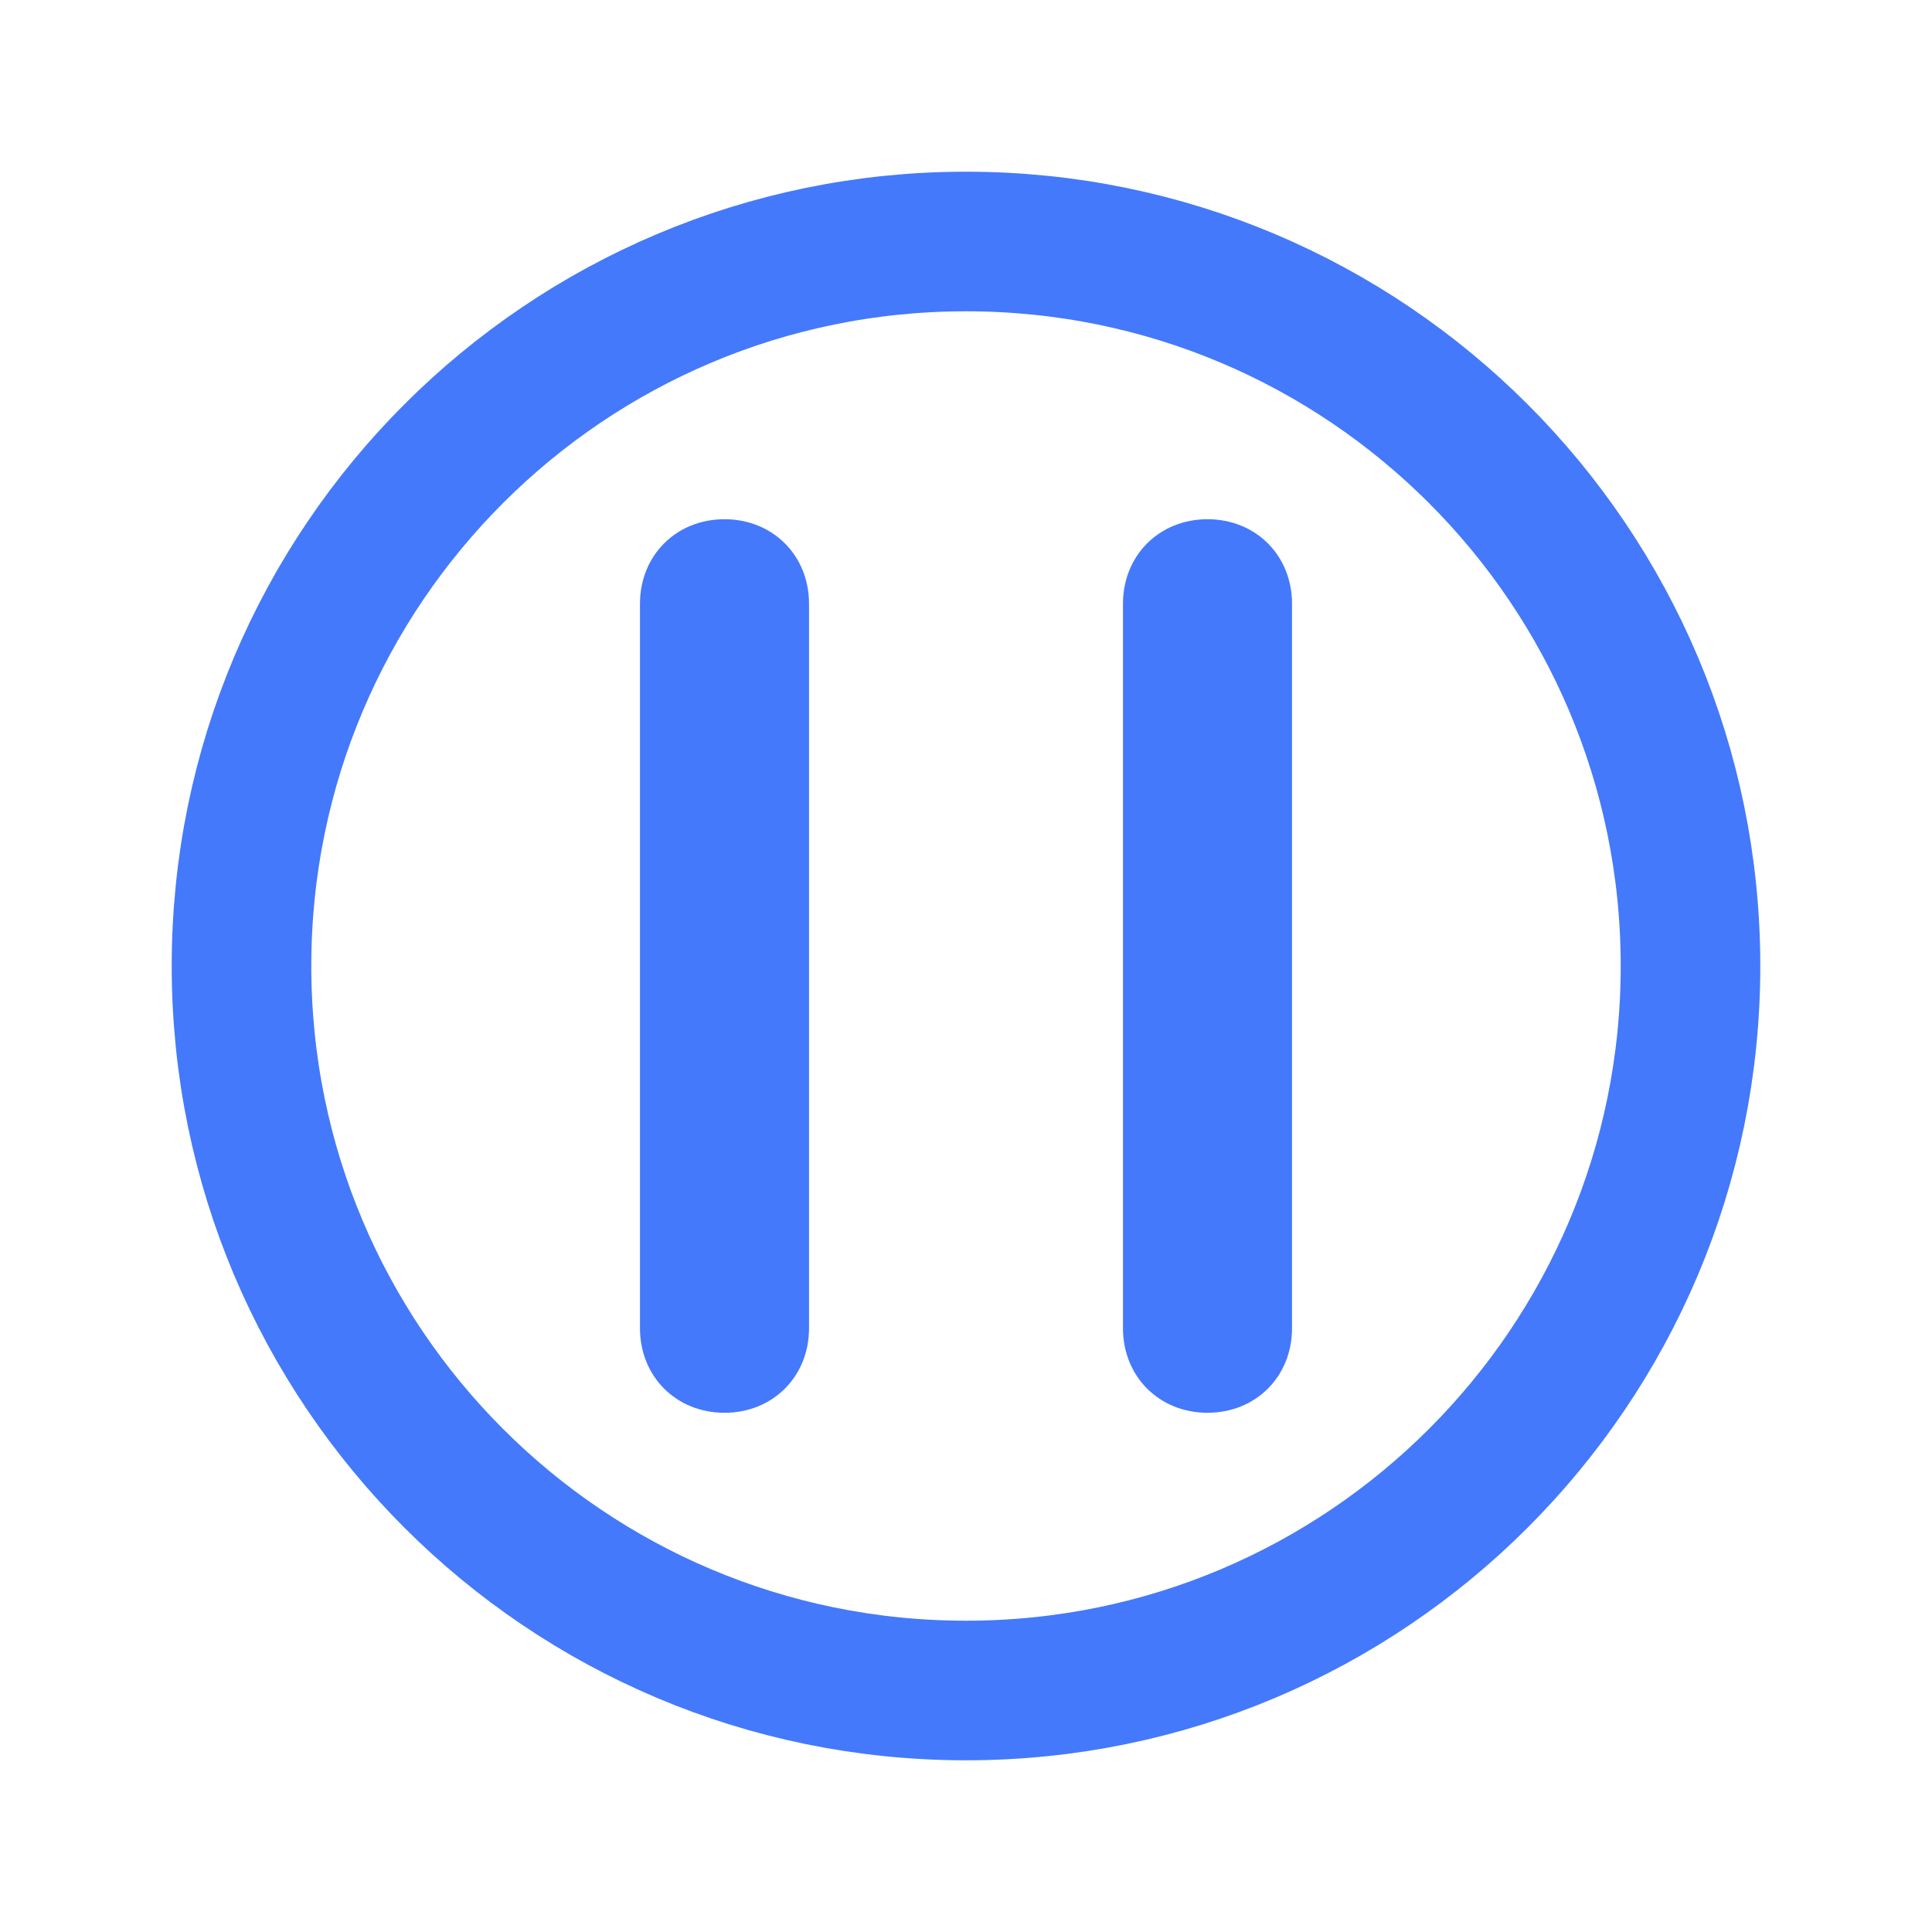
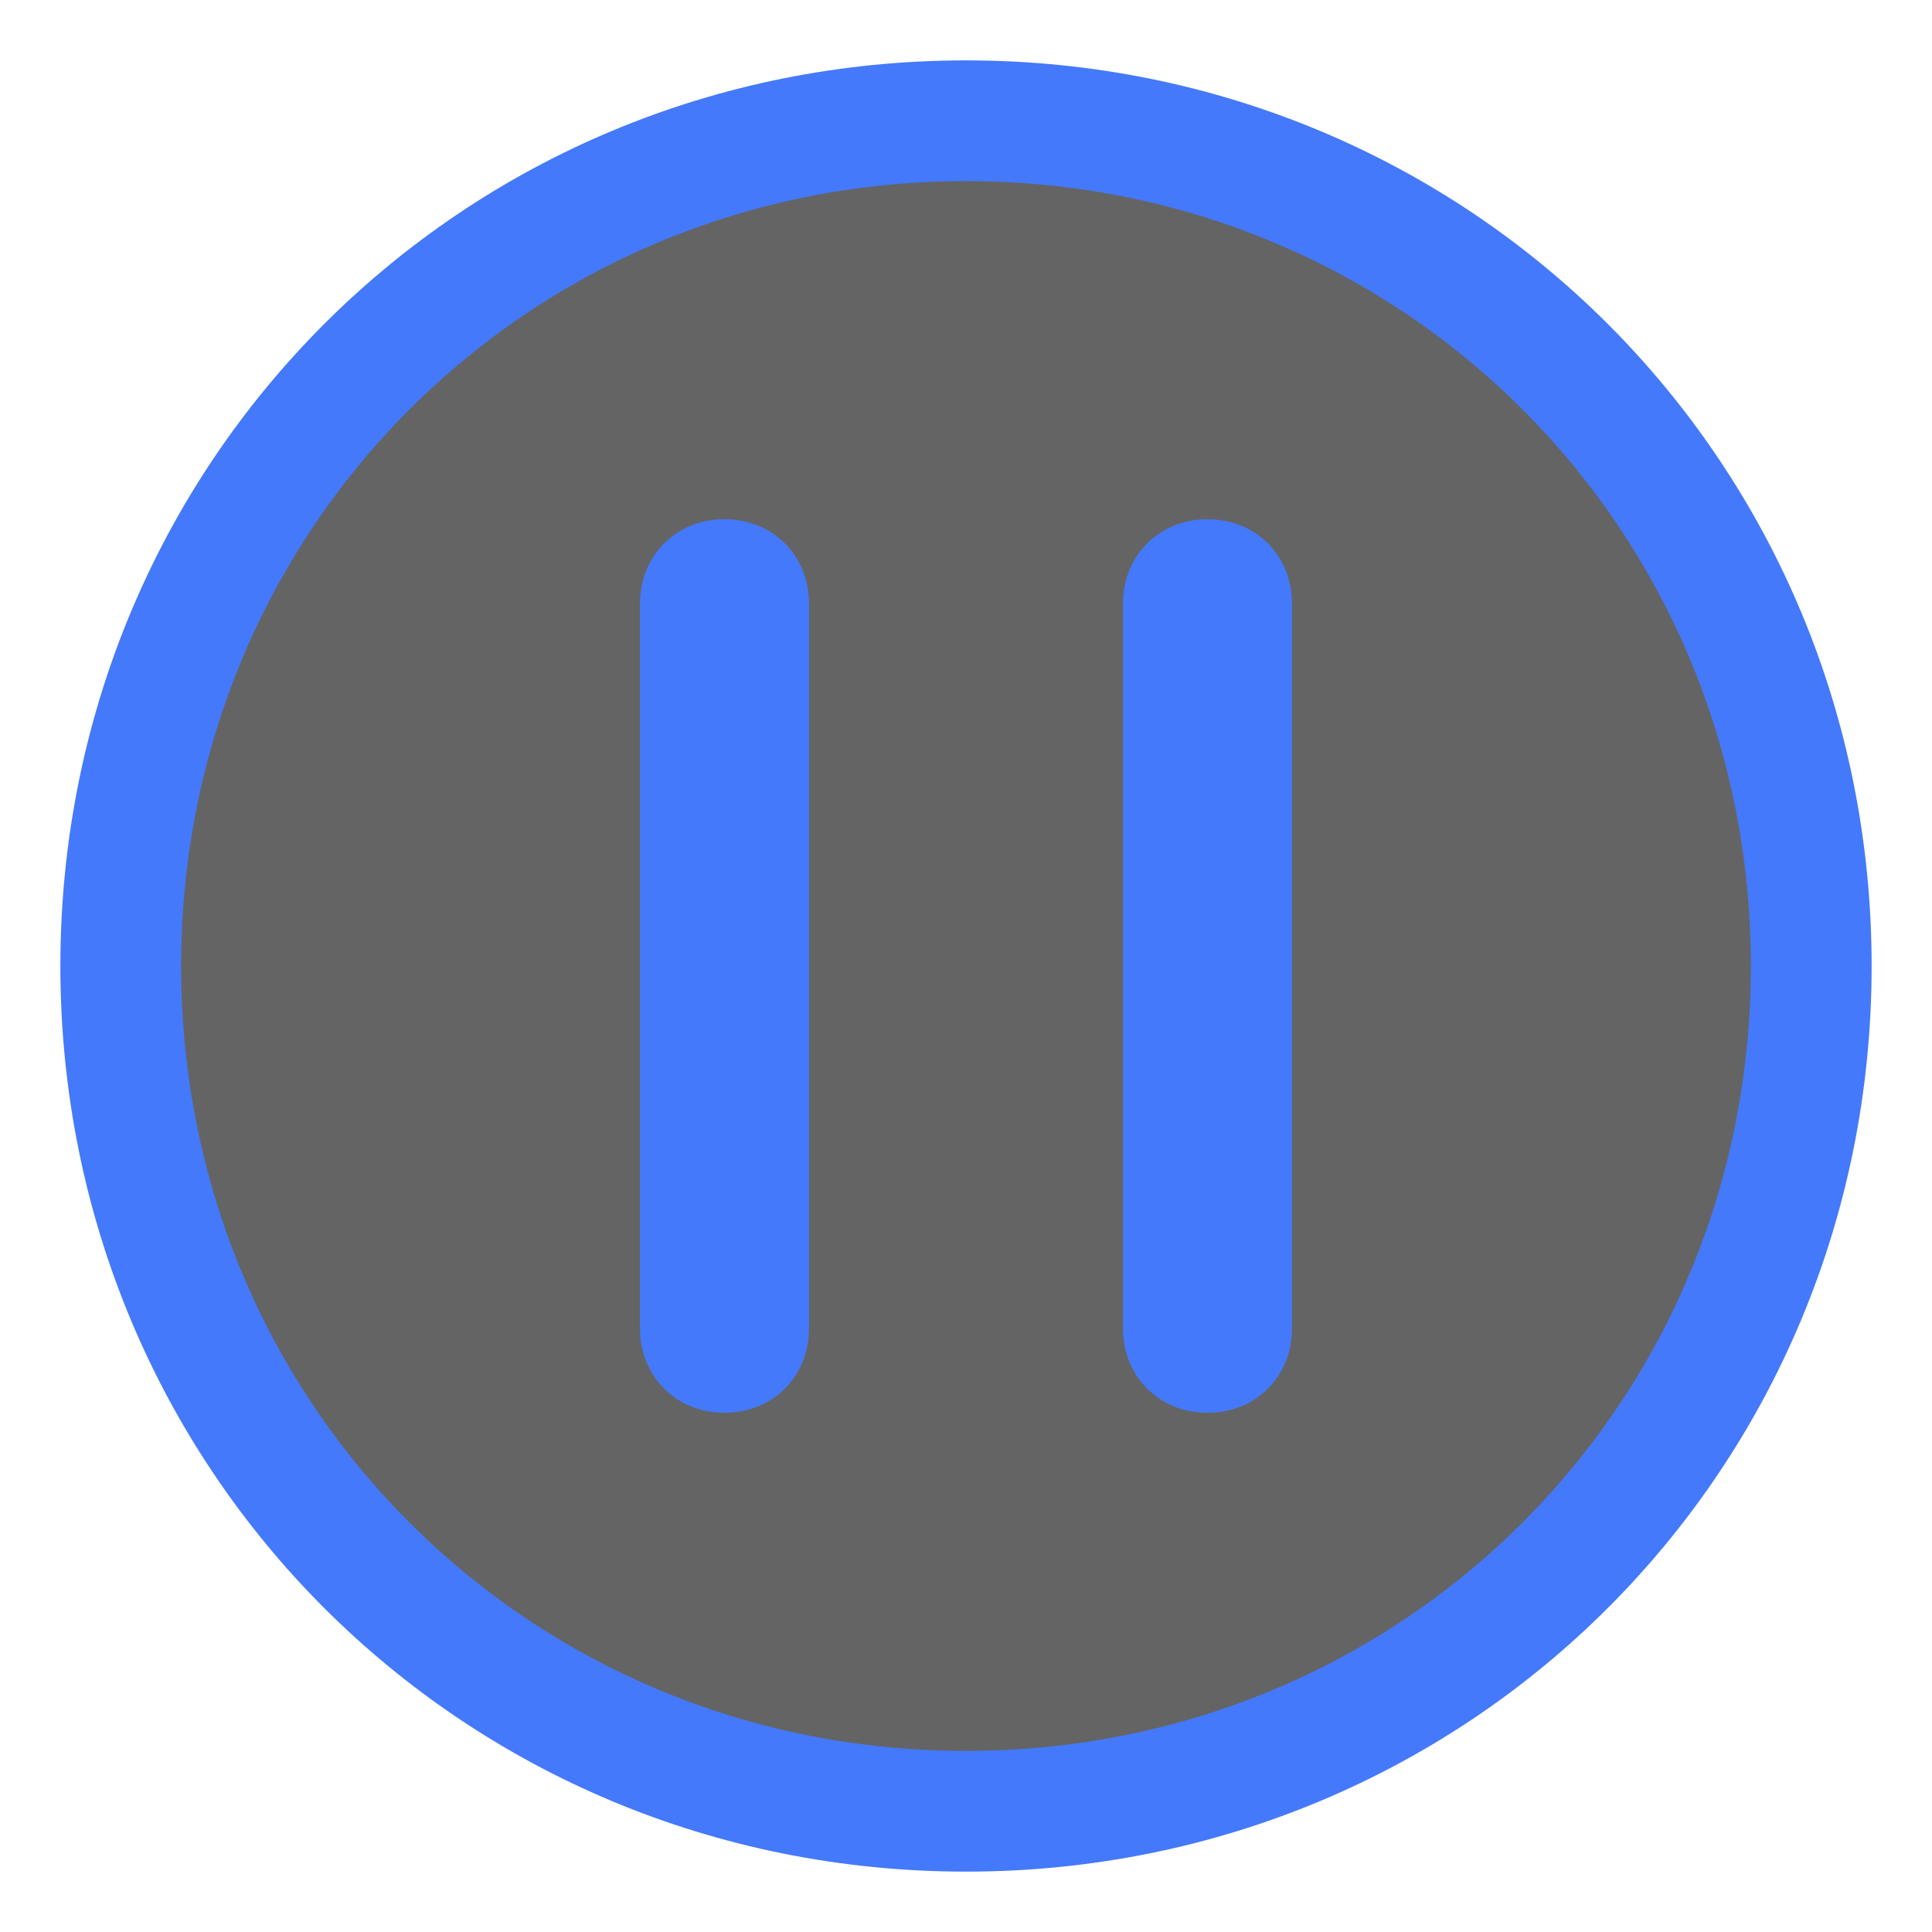
- <svg xmlns="http://www.w3.org/2000/svg" version="1.1" id="图层_1" x="0px" y="0px" viewBox="0 0 16 16" enable-background="new 0 0 16 16" xml:space="preserve">
+ <svg xmlns="http://www.w3.org/2000/svg" version="1.1" id="图层_1" x="0px" y="0px" viewBox="0 0 16 16" style="enable-background:new 0 0 16 16;" xml:space="preserve">
  <g>
+     <path style="fill:#646464;stroke:#4479FB;stroke-miterlimit:10;" d="M8,1C4.1,1,1,4.1,1,8s3.1,7,7,7s7-3.1,7-7S11.9,1,8,1L8,1z" />
    <g>
      <g>
-         <path fill="#4479FB" d="M6,11.7c-0.4,0-0.7-0.3-0.7-0.7V5c0-0.4,0.3-0.7,0.7-0.7S6.7,4.6,6.7,5v6C6.7,11.4,6.4,11.7,6,11.7z" />
+         <path style="fill:#4479FB;" d="M6,11.7c-0.4,0-0.7-0.3-0.7-0.7V5c0-0.4,0.3-0.7,0.7-0.7S6.7,4.6,6.7,5v6     C6.7,11.4,6.4,11.7,6,11.7z" />
      </g>
      <g>
-         <path fill="#4479FB" d="M10,11.7c-0.4,0-0.7-0.3-0.7-0.7V5c0-0.4,0.3-0.7,0.7-0.7s0.7,0.3,0.7,0.7v6C10.7,11.4,10.4,11.7,10,11.7     z" />
+         <path style="fill:#4479FB;" d="M10,11.7c-0.4,0-0.7-0.3-0.7-0.7V5c0-0.4,0.3-0.7,0.7-0.7s0.7,0.3,0.7,0.7v6     C10.7,11.4,10.4,11.7,10,11.7z" />
      </g>
    </g>
-     <circle fill="none" stroke="#4479FB" stroke-width="1.156" stroke-miterlimit="10" cx="8" cy="8" r="6" />
  </g>
-   <g>
- </g>
-   <g>
- </g>
-   <g>
- </g>
-   <g>
- </g>
-   <g>
- </g>
-   <g>
- </g>
</svg>
